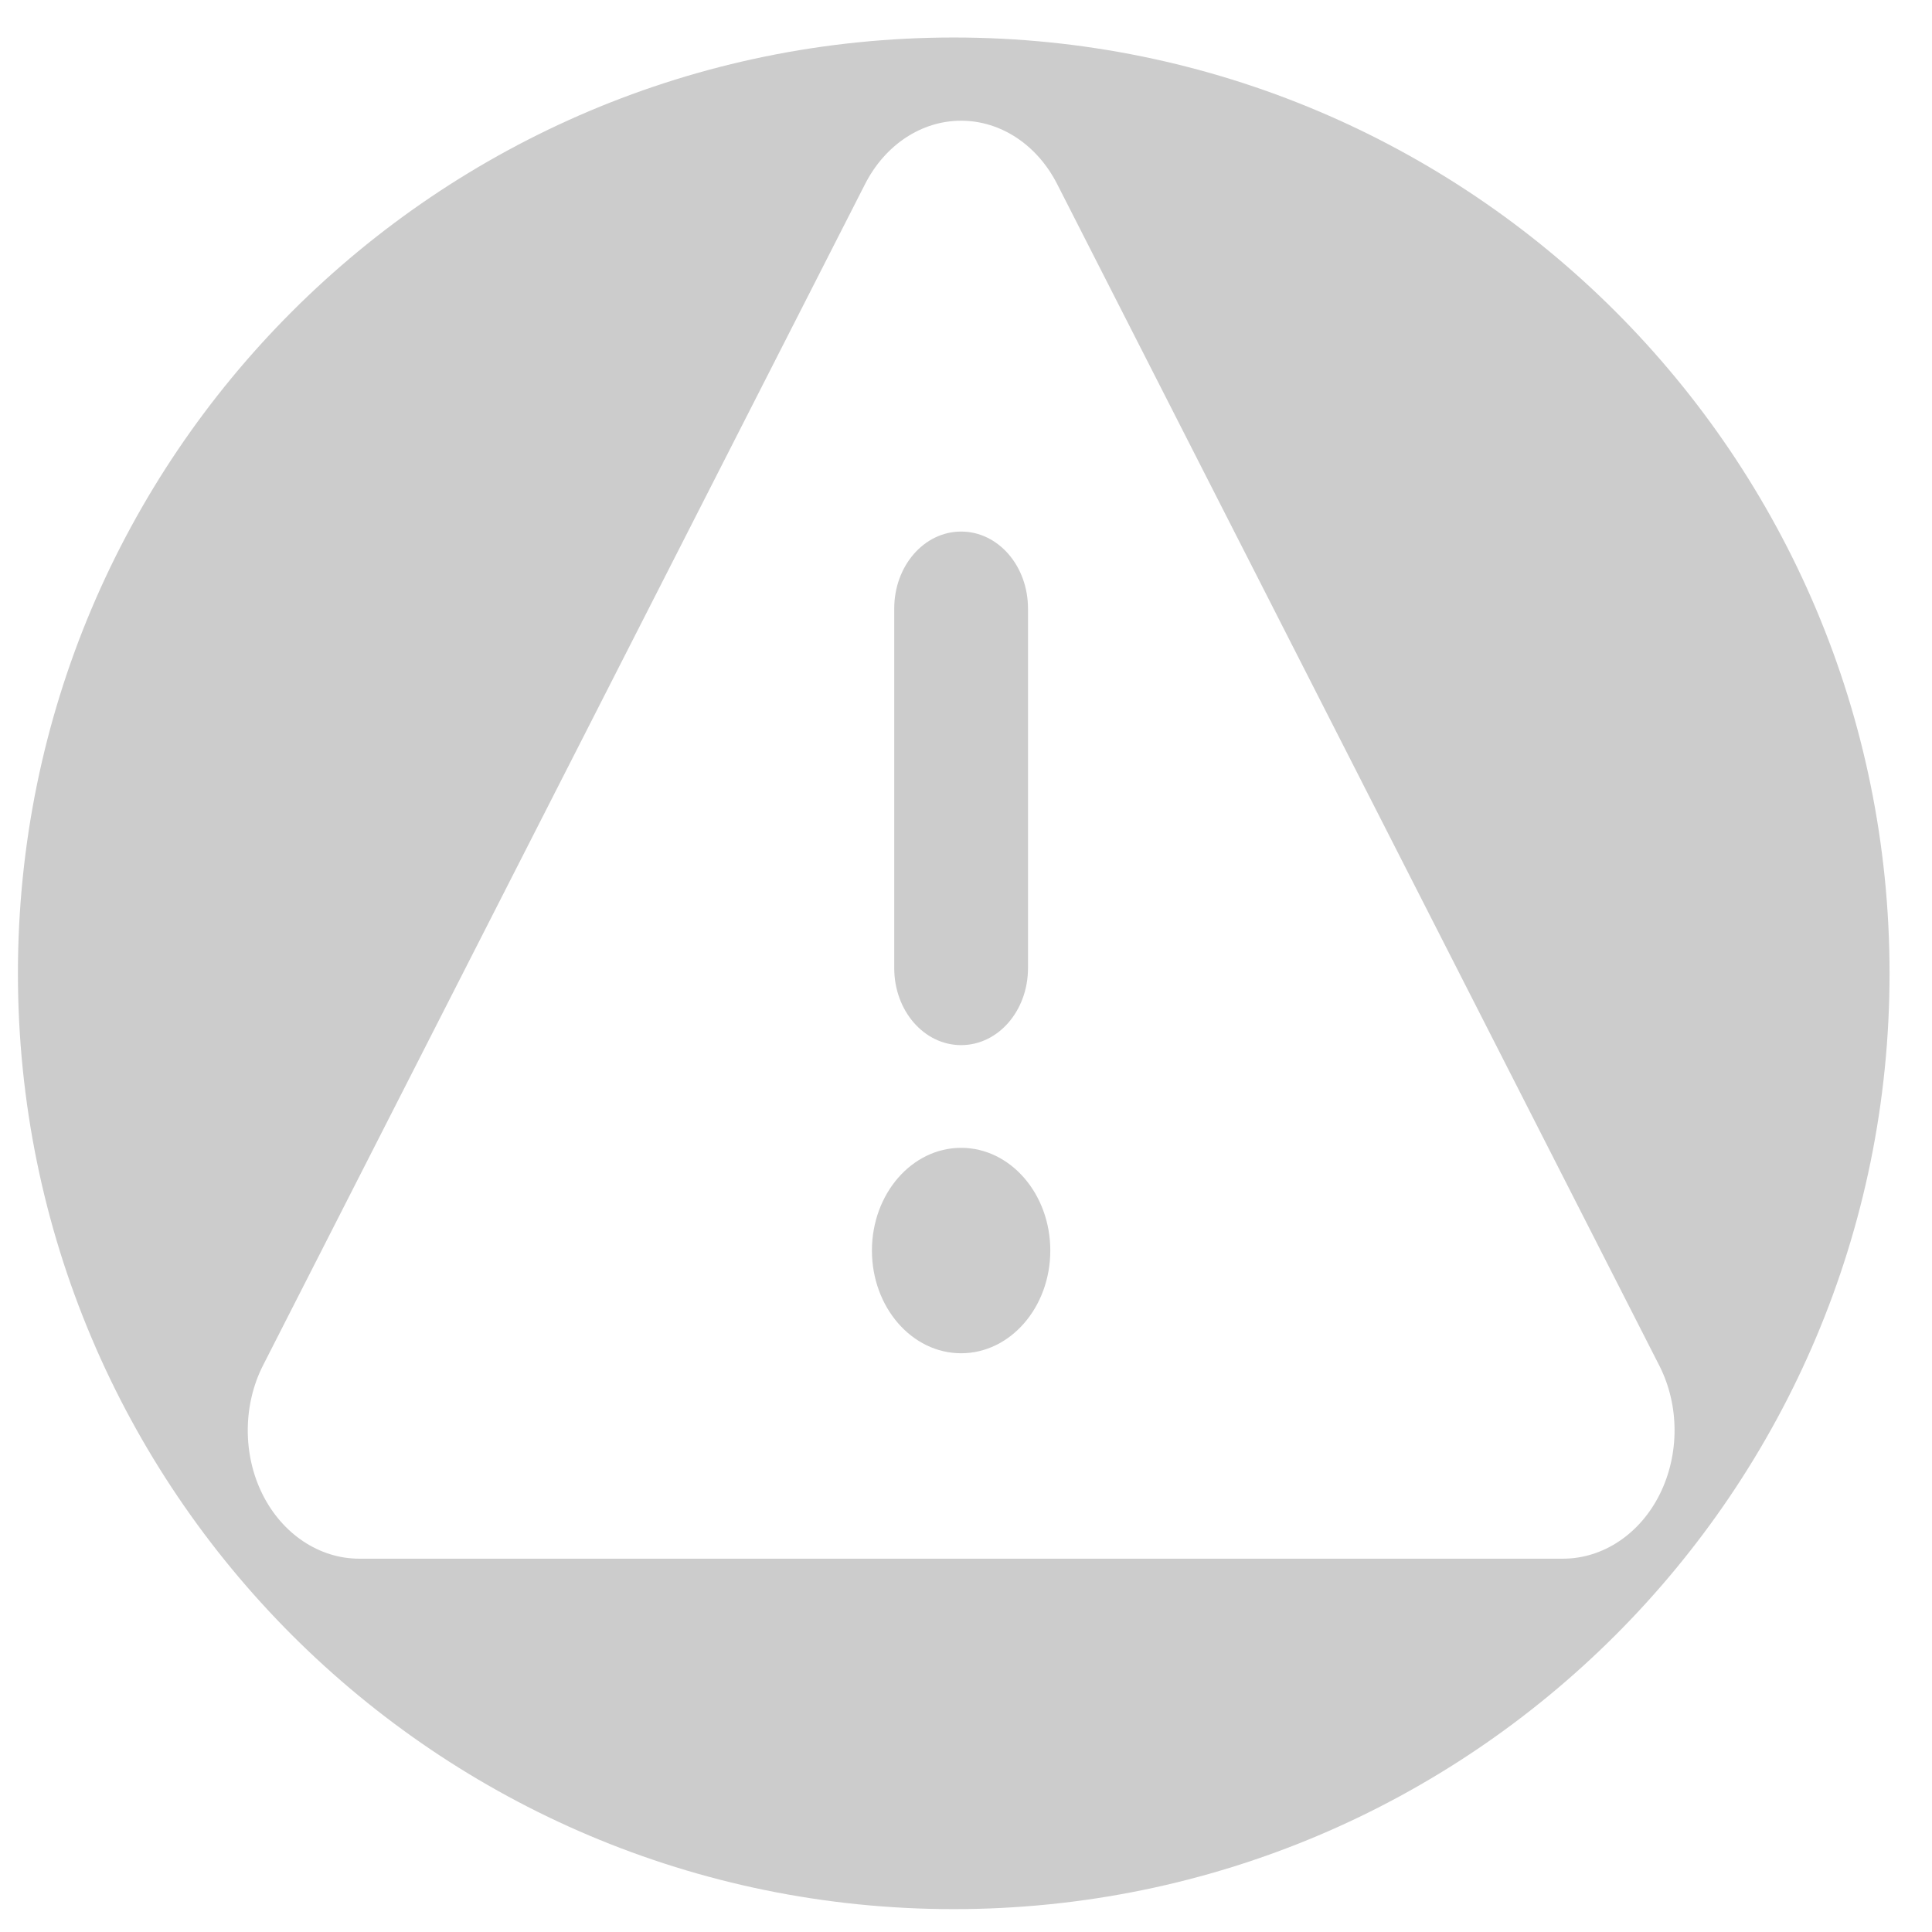
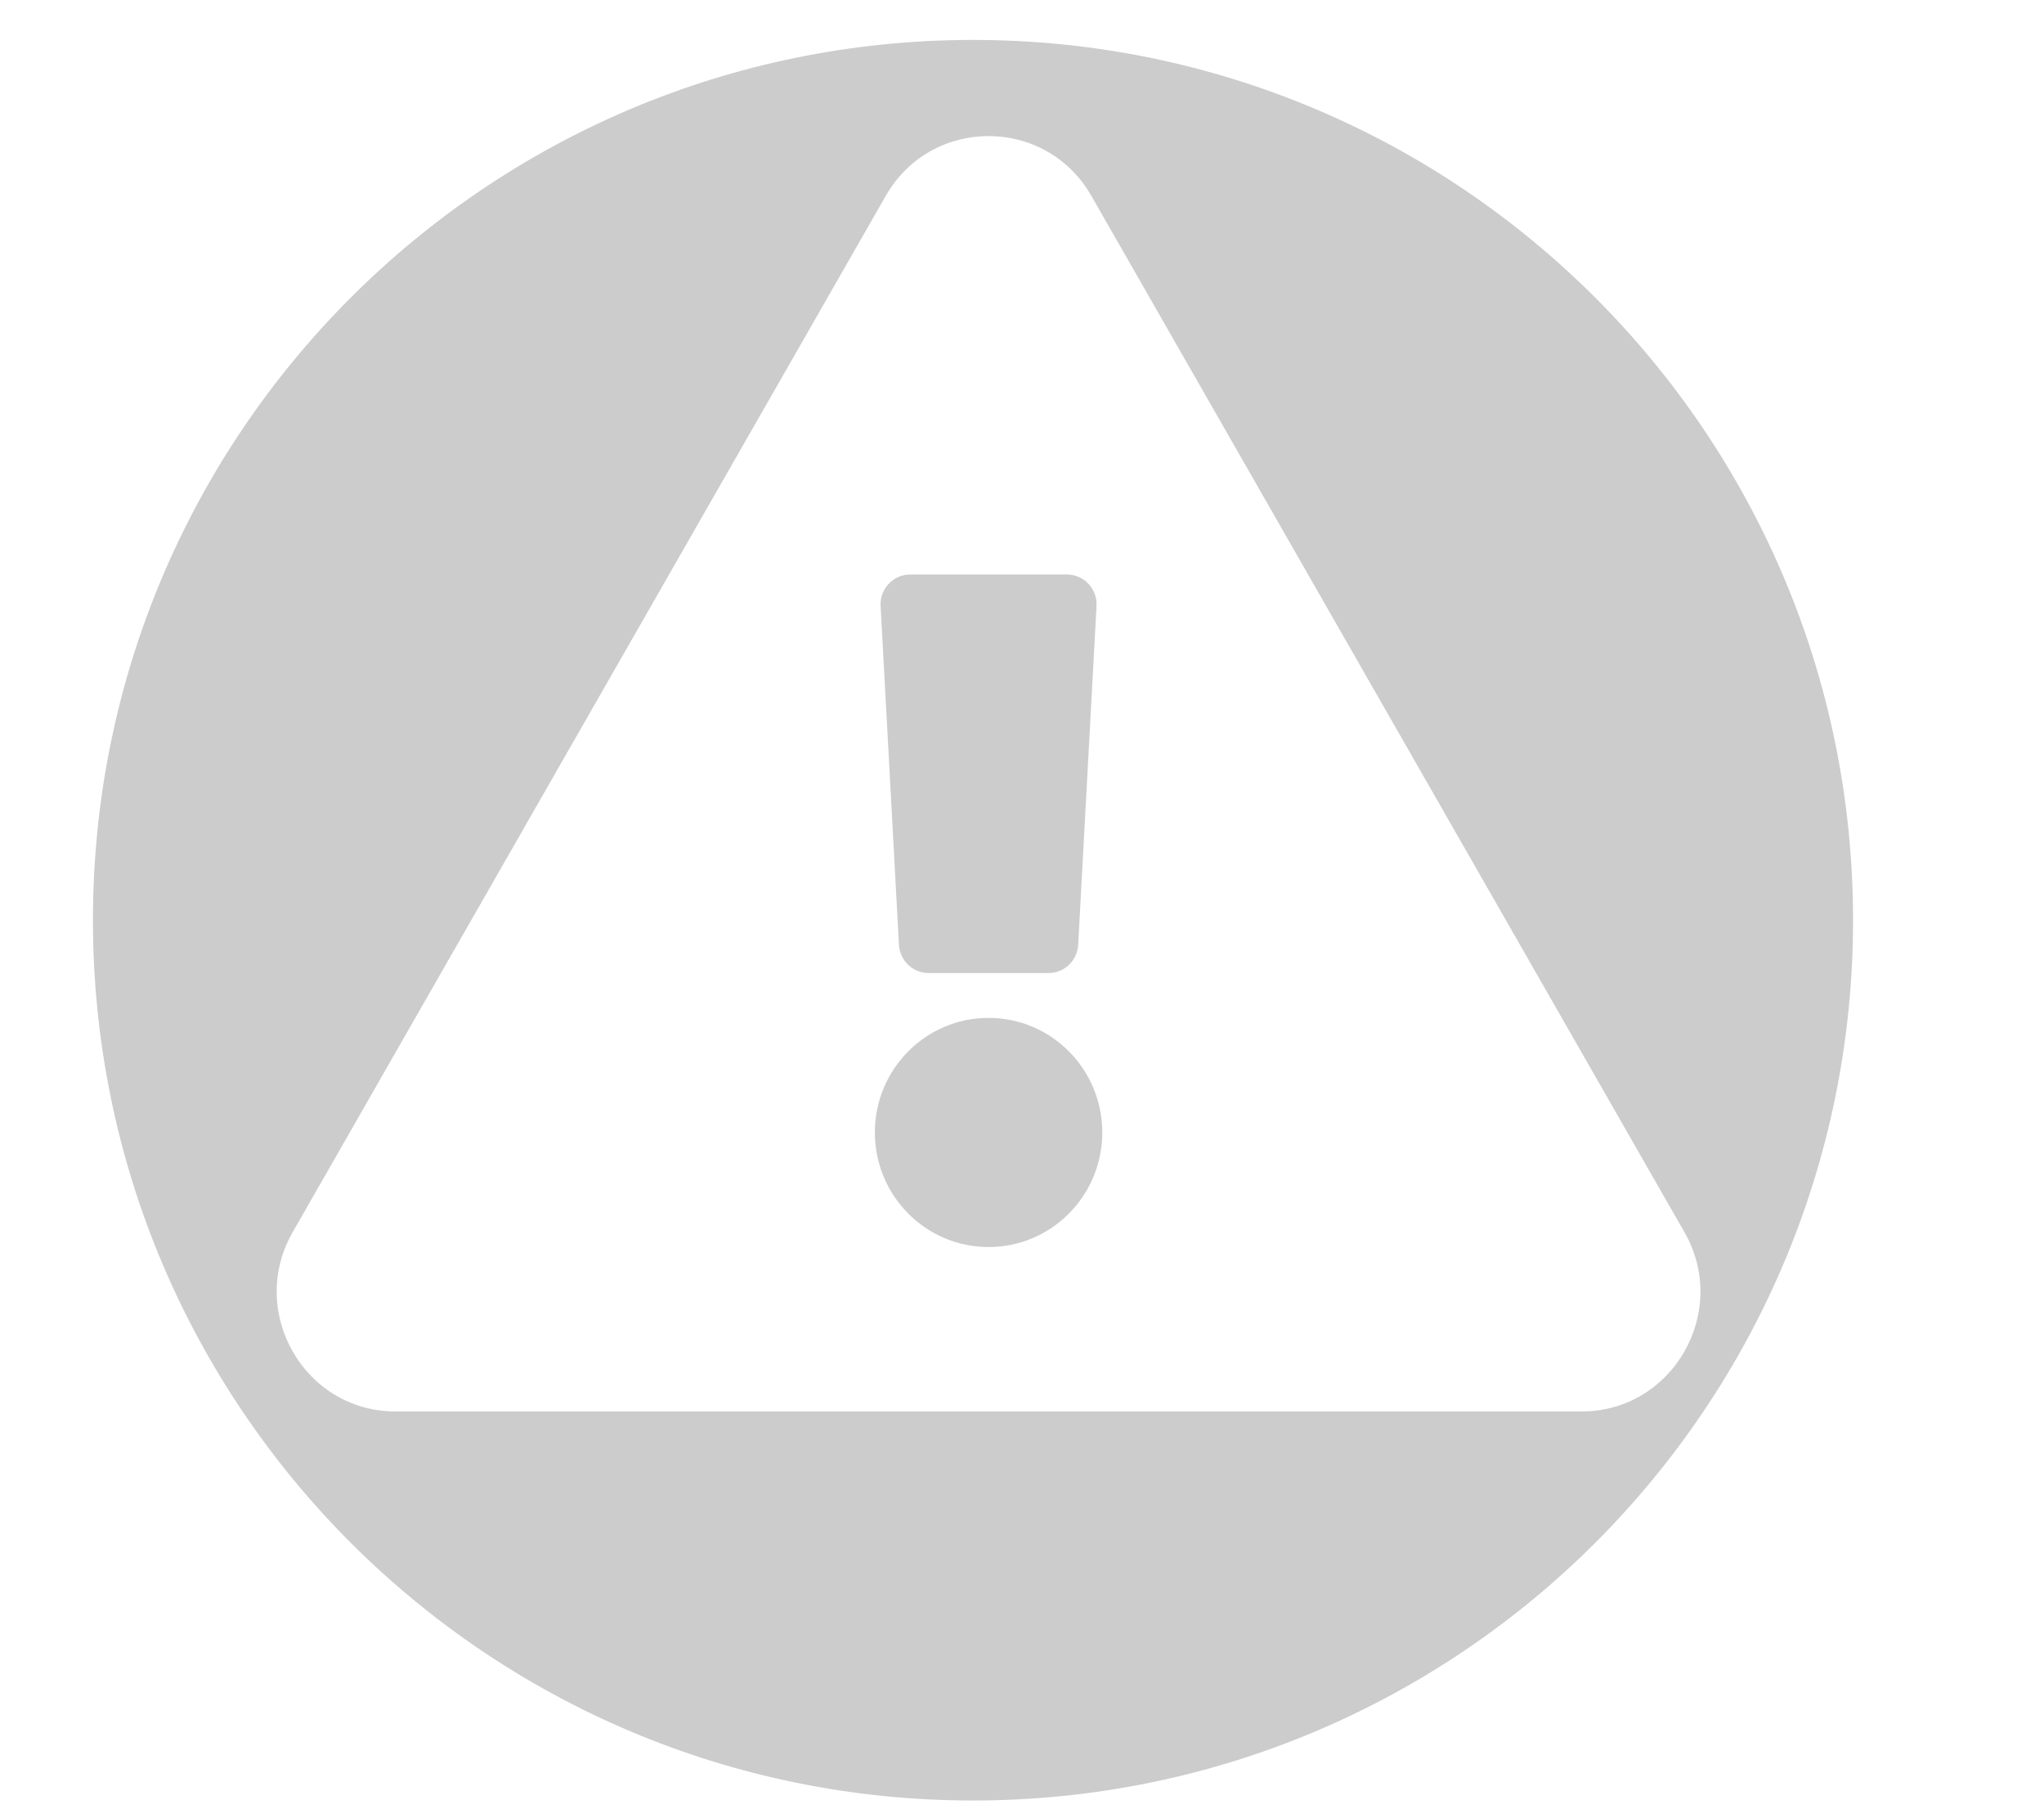
- <svg xmlns="http://www.w3.org/2000/svg" xmlns:xlink="http://www.w3.org/1999/xlink" viewBox="0 0 512 512" version="1.1" id="svg4">
-   <defs id="defs8">
-     <linearGradient id="linearGradient847">
-       <stop style="stop-color:#ffffff;stop-opacity:1;" offset="0" id="stop845" />
+ <svg xmlns="http://www.w3.org/2000/svg" xmlns:xlink="http://www.w3.org/1999/xlink" viewBox="0 0 576 512" version="1.1" id="svg4298">
+   <defs id="defs4302">
+     <linearGradient id="linearGradient4786">
+       <stop style="stop-color:#ffffff;stop-opacity:1;" offset="0" id="stop4784" />
    </linearGradient>
-     <linearGradient xlink:href="#linearGradient847" id="linearGradient849" x1="0.037" y1="256" x2="512" y2="256" gradientUnits="userSpaceOnUse" gradientTransform="matrix(0.73856,0,0,0.8506164,65.63402,4.770122)" />
+     <linearGradient xlink:href="#linearGradient4786" id="linearGradient4788" x1="-0" y1="256" x2="576" y2="256" gradientUnits="userSpaceOnUse" gradientTransform="matrix(0.6965596,0,0,0.7017767,77.96946,38.33503)" />
  </defs>
-   <path fill="#000000" opacity="0.2" d="m 252.751,9.939 c -137,0 -248,111 -248,248 0,137 111,248 248,248 137,0 248,-111 248,-248 0,-137 -111,-248 -248,-248 z" id="path851" />
-   <path d="m 254.705,31.99 c 10.488,0 20.163,6.38 25.48,16.842 L 439.715,361.859 c 5.391,10.548 5.391,23.562 0.148,34.11 -5.244,10.548 -15.067,17.097 -25.628,17.097 H 95.176 c -10.561,0 -20.384,-6.55 -25.628,-17.097 -5.244,-10.548 -5.17,-23.647 0.148,-34.11 L 229.225,48.832 c 5.318,-10.463 14.993,-16.842 25.48,-16.842 z m 0,108.879 c -9.823,0 -17.725,9.102 -17.725,20.415 v 95.269 c 0,11.313 7.903,20.415 17.725,20.415 9.823,0 17.725,-9.102 17.725,-20.415 v -95.269 c 0,-11.313 -7.903,-20.415 -17.725,-20.415 z m 23.634,190.538 a 23.634,27.22 0 1 0 -47.268,0 23.634,27.22 0 1 0 47.268,0 z" id="path2" style="display:inline;fill:url(#linearGradient849);fill-opacity:1;stroke-width:0.793" />
+   <path fill="#000000" opacity="0.2" d="m 274.193,11.249 c -137,0 -248,111 -248,248 0,137 111,248 248,248 137,0 248,-111 248,-248 0,-137 -111,-248 -248,-248 z" id="path851" />
+   <path d="m 474.672,347.126 c 12.857,22.453 -3.281,50.519 -28.961,50.519 h -334.269 c -25.729,0 -41.793,-28.11 -28.961,-50.519 L 249.618,55.167 c 12.863,-22.463 45.081,-22.422 57.922,0 z M 278.579,286.764 c -17.696,0 -32.042,14.453 -32.042,32.282 0,17.829 14.346,32.282 32.042,32.282 17.696,0 32.042,-14.453 32.042,-32.282 0,-17.829 -14.346,-32.282 -32.042,-32.282 z M 248.158,170.728 l 5.167,95.442 c 0.242,4.466 3.907,7.962 8.346,7.962 h 33.815 c 4.439,0 8.104,-3.496 8.346,-7.962 l 5.167,-95.442 c 0.261,-4.824 -3.551,-8.88 -8.346,-8.88 h -44.15 c -4.795,0 -8.607,4.056 -8.345,8.88 z" id="path4296" style="fill:url(#linearGradient4788);fill-opacity:1;stroke-width:0.699" />
</svg>
